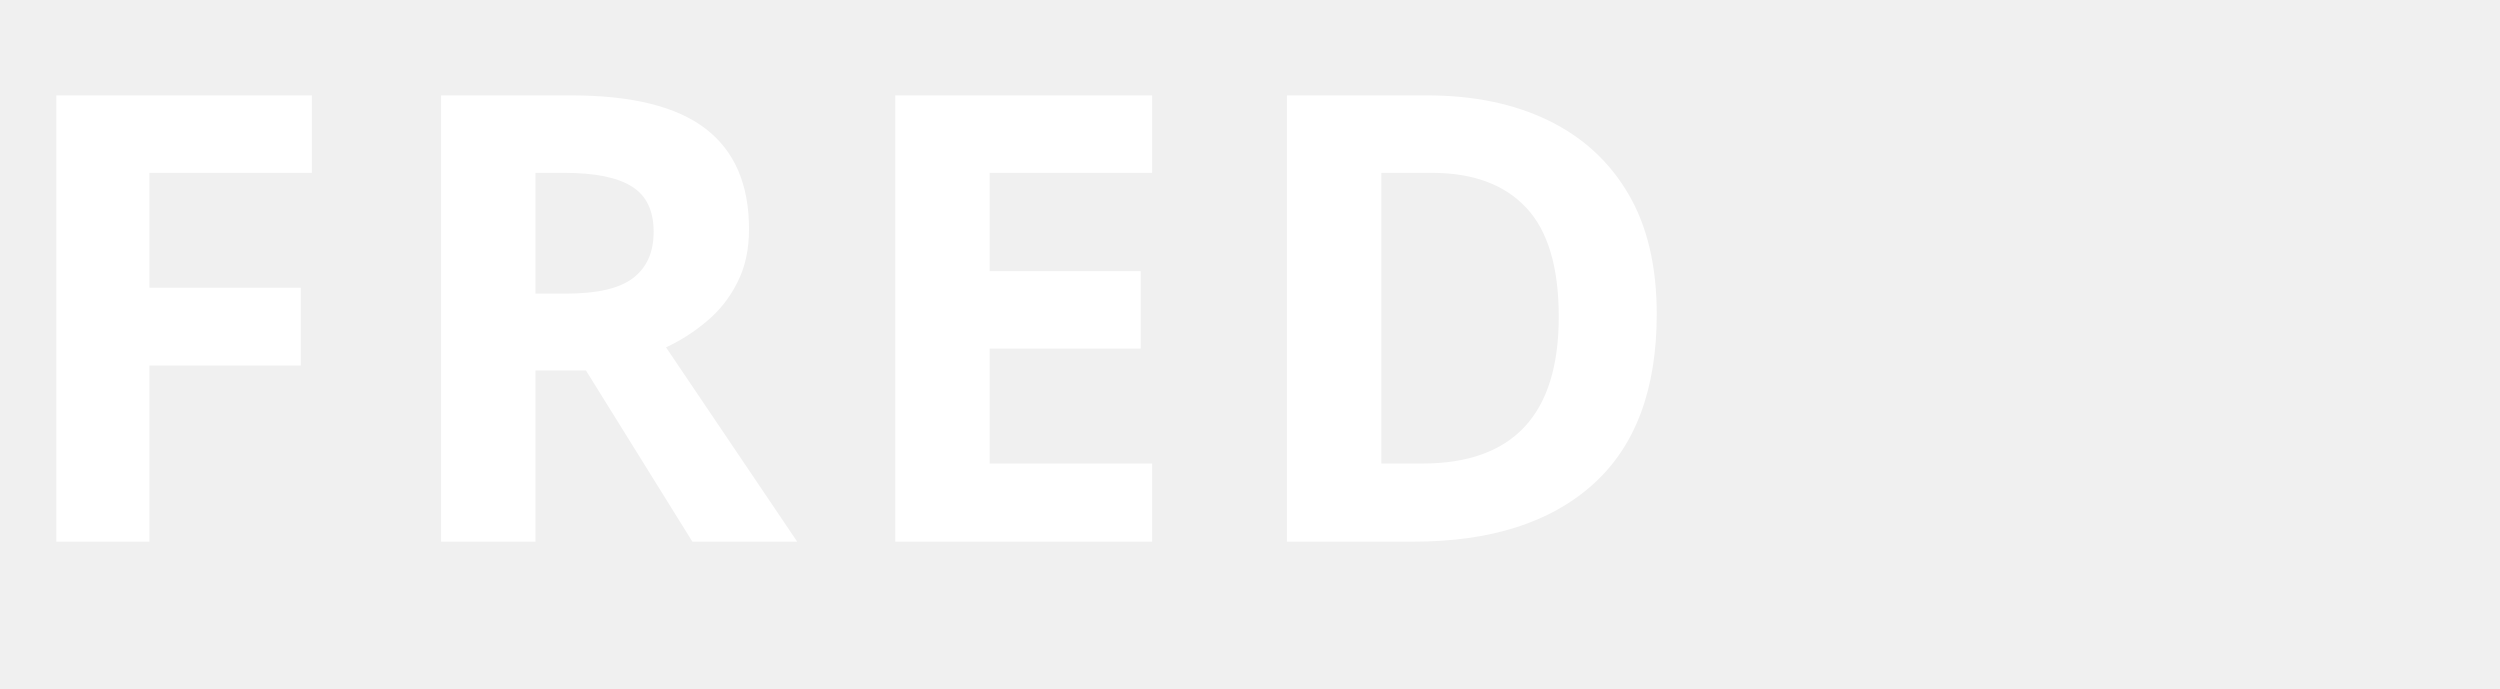
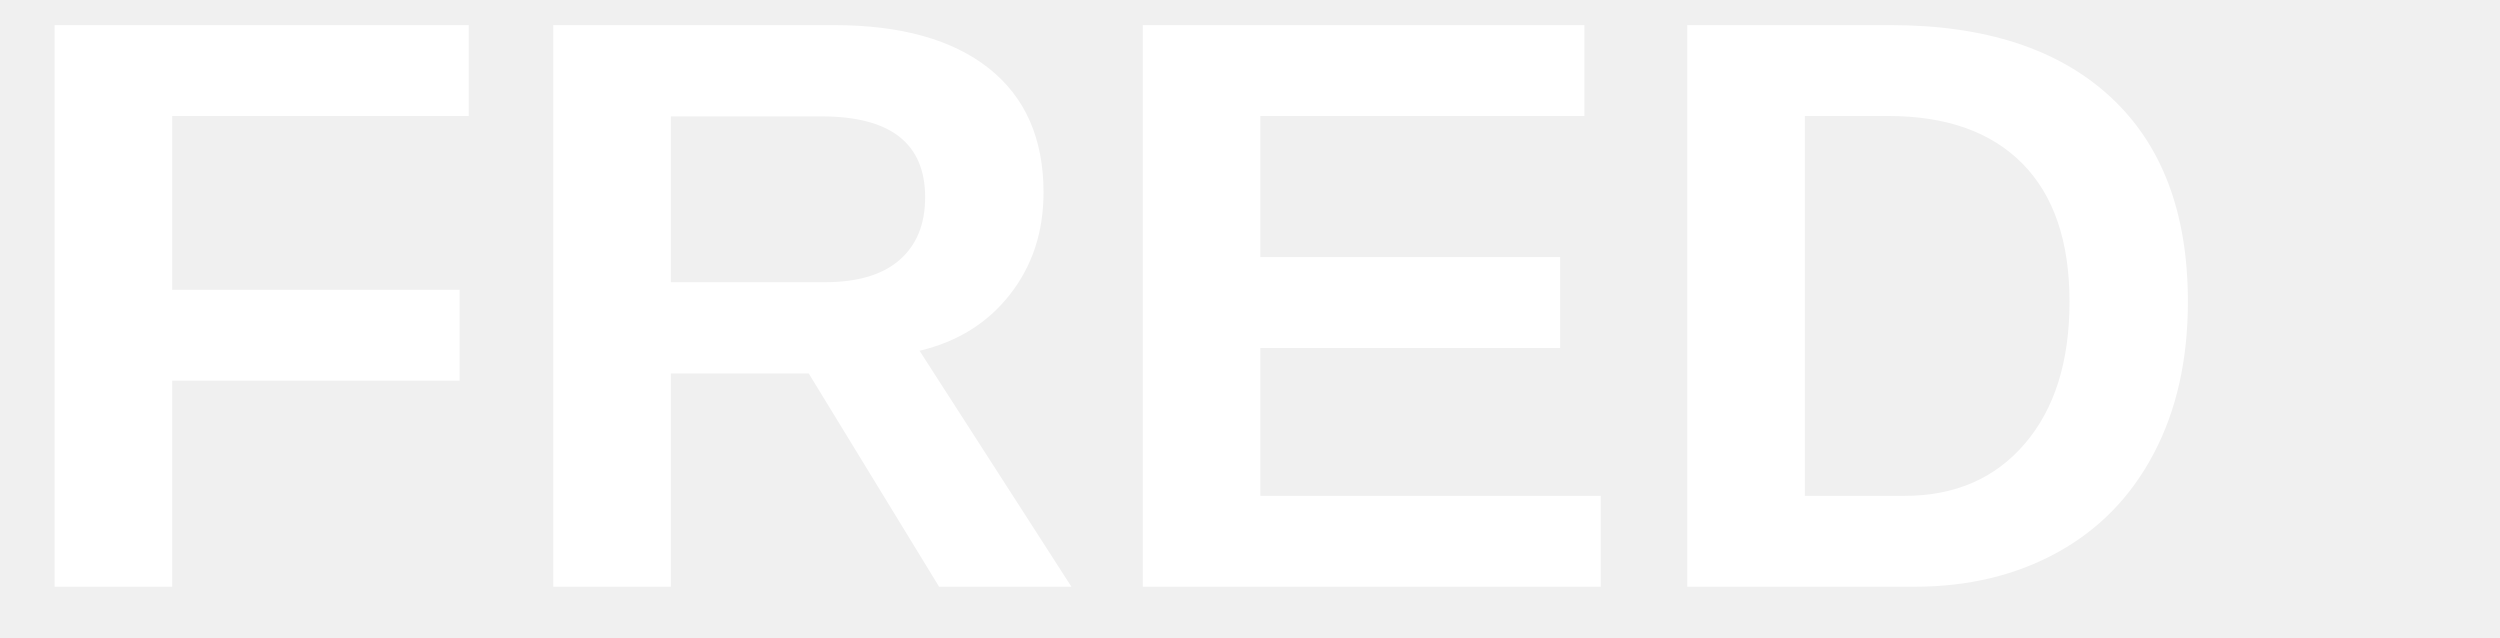
- <svg xmlns="http://www.w3.org/2000/svg" viewBox="0 0 120 33.03" role="img" aria-label="FRED">
-   <text x="0" y="26" font-family="'Barlow Semi Condensed', 'Arial Narrow', sans-serif" font-size="30" font-weight="600" letter-spacing="2" fill="#fff">FRED</text>
+ <svg xmlns="http://www.w3.org/2000/svg" viewBox="0 0 196 50" role="img" aria-label="FRED">
+   <text x="0" y="46" textLength="196" lengthAdjust="spacingAndGlyphs" font-family="'Arial Black', 'Helvetica Neue', Arial, sans-serif" font-weight="900" font-size="64" fill="#ffffff">FRED</text>
</svg>
